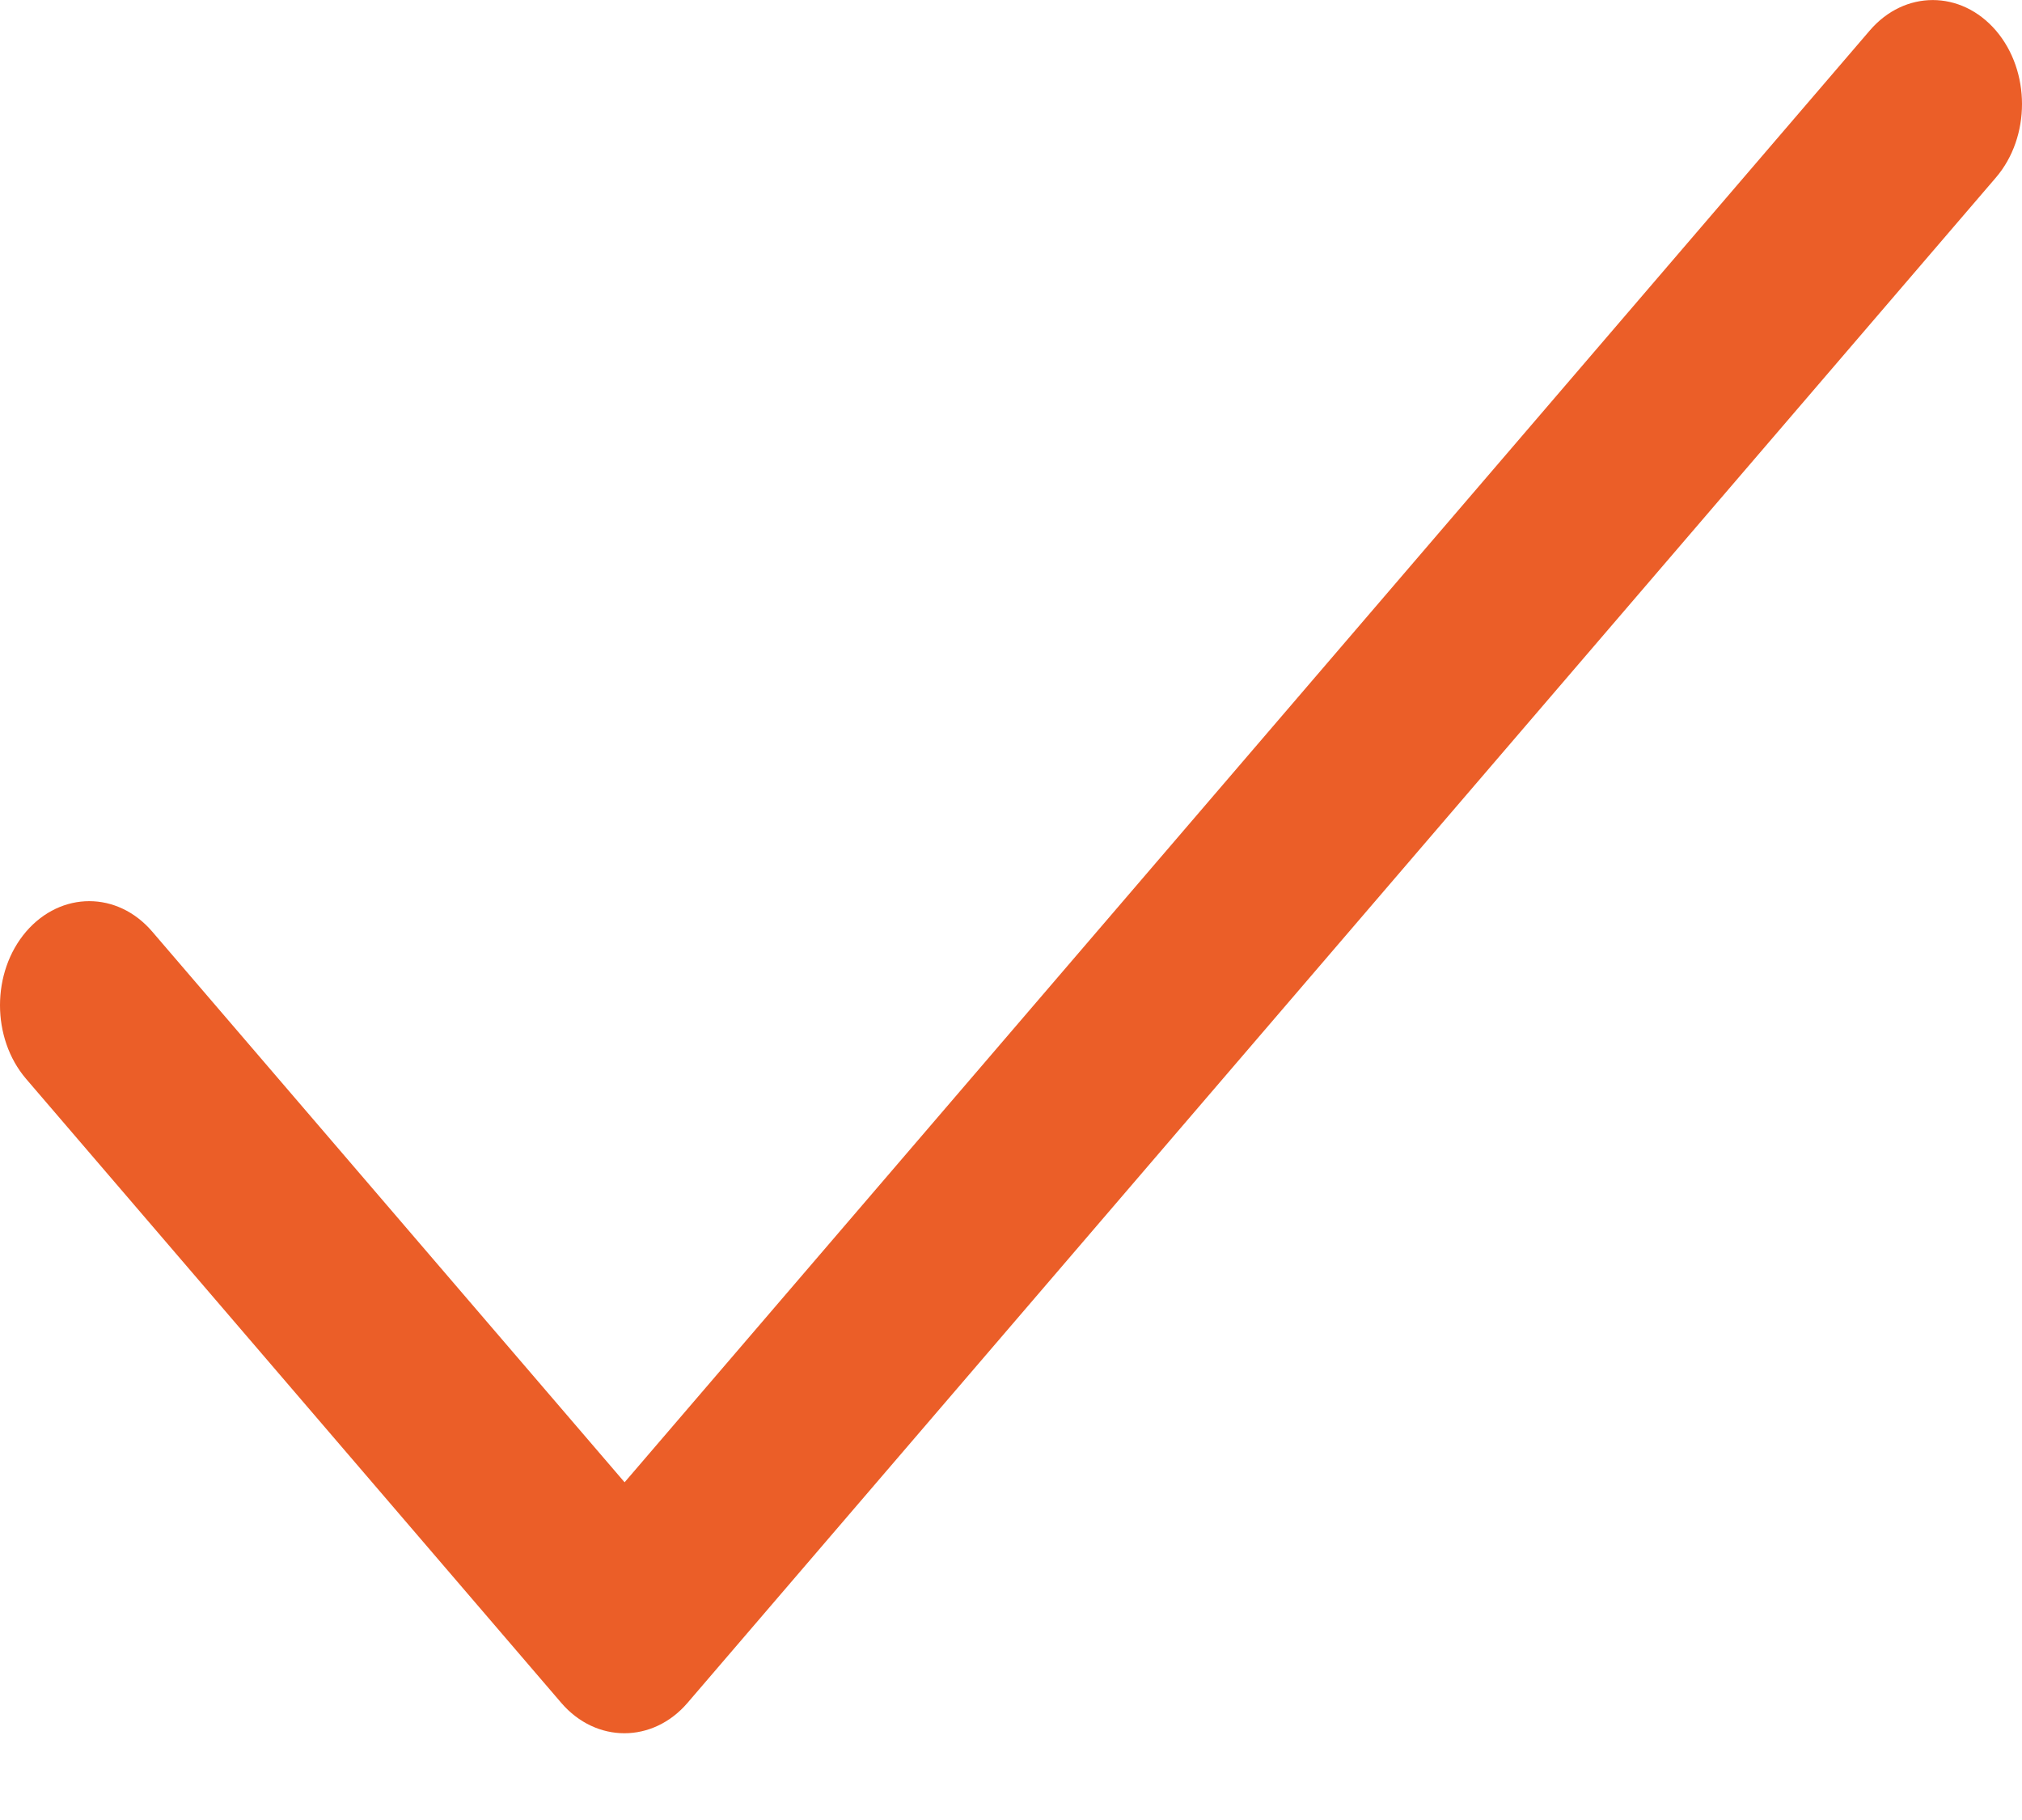
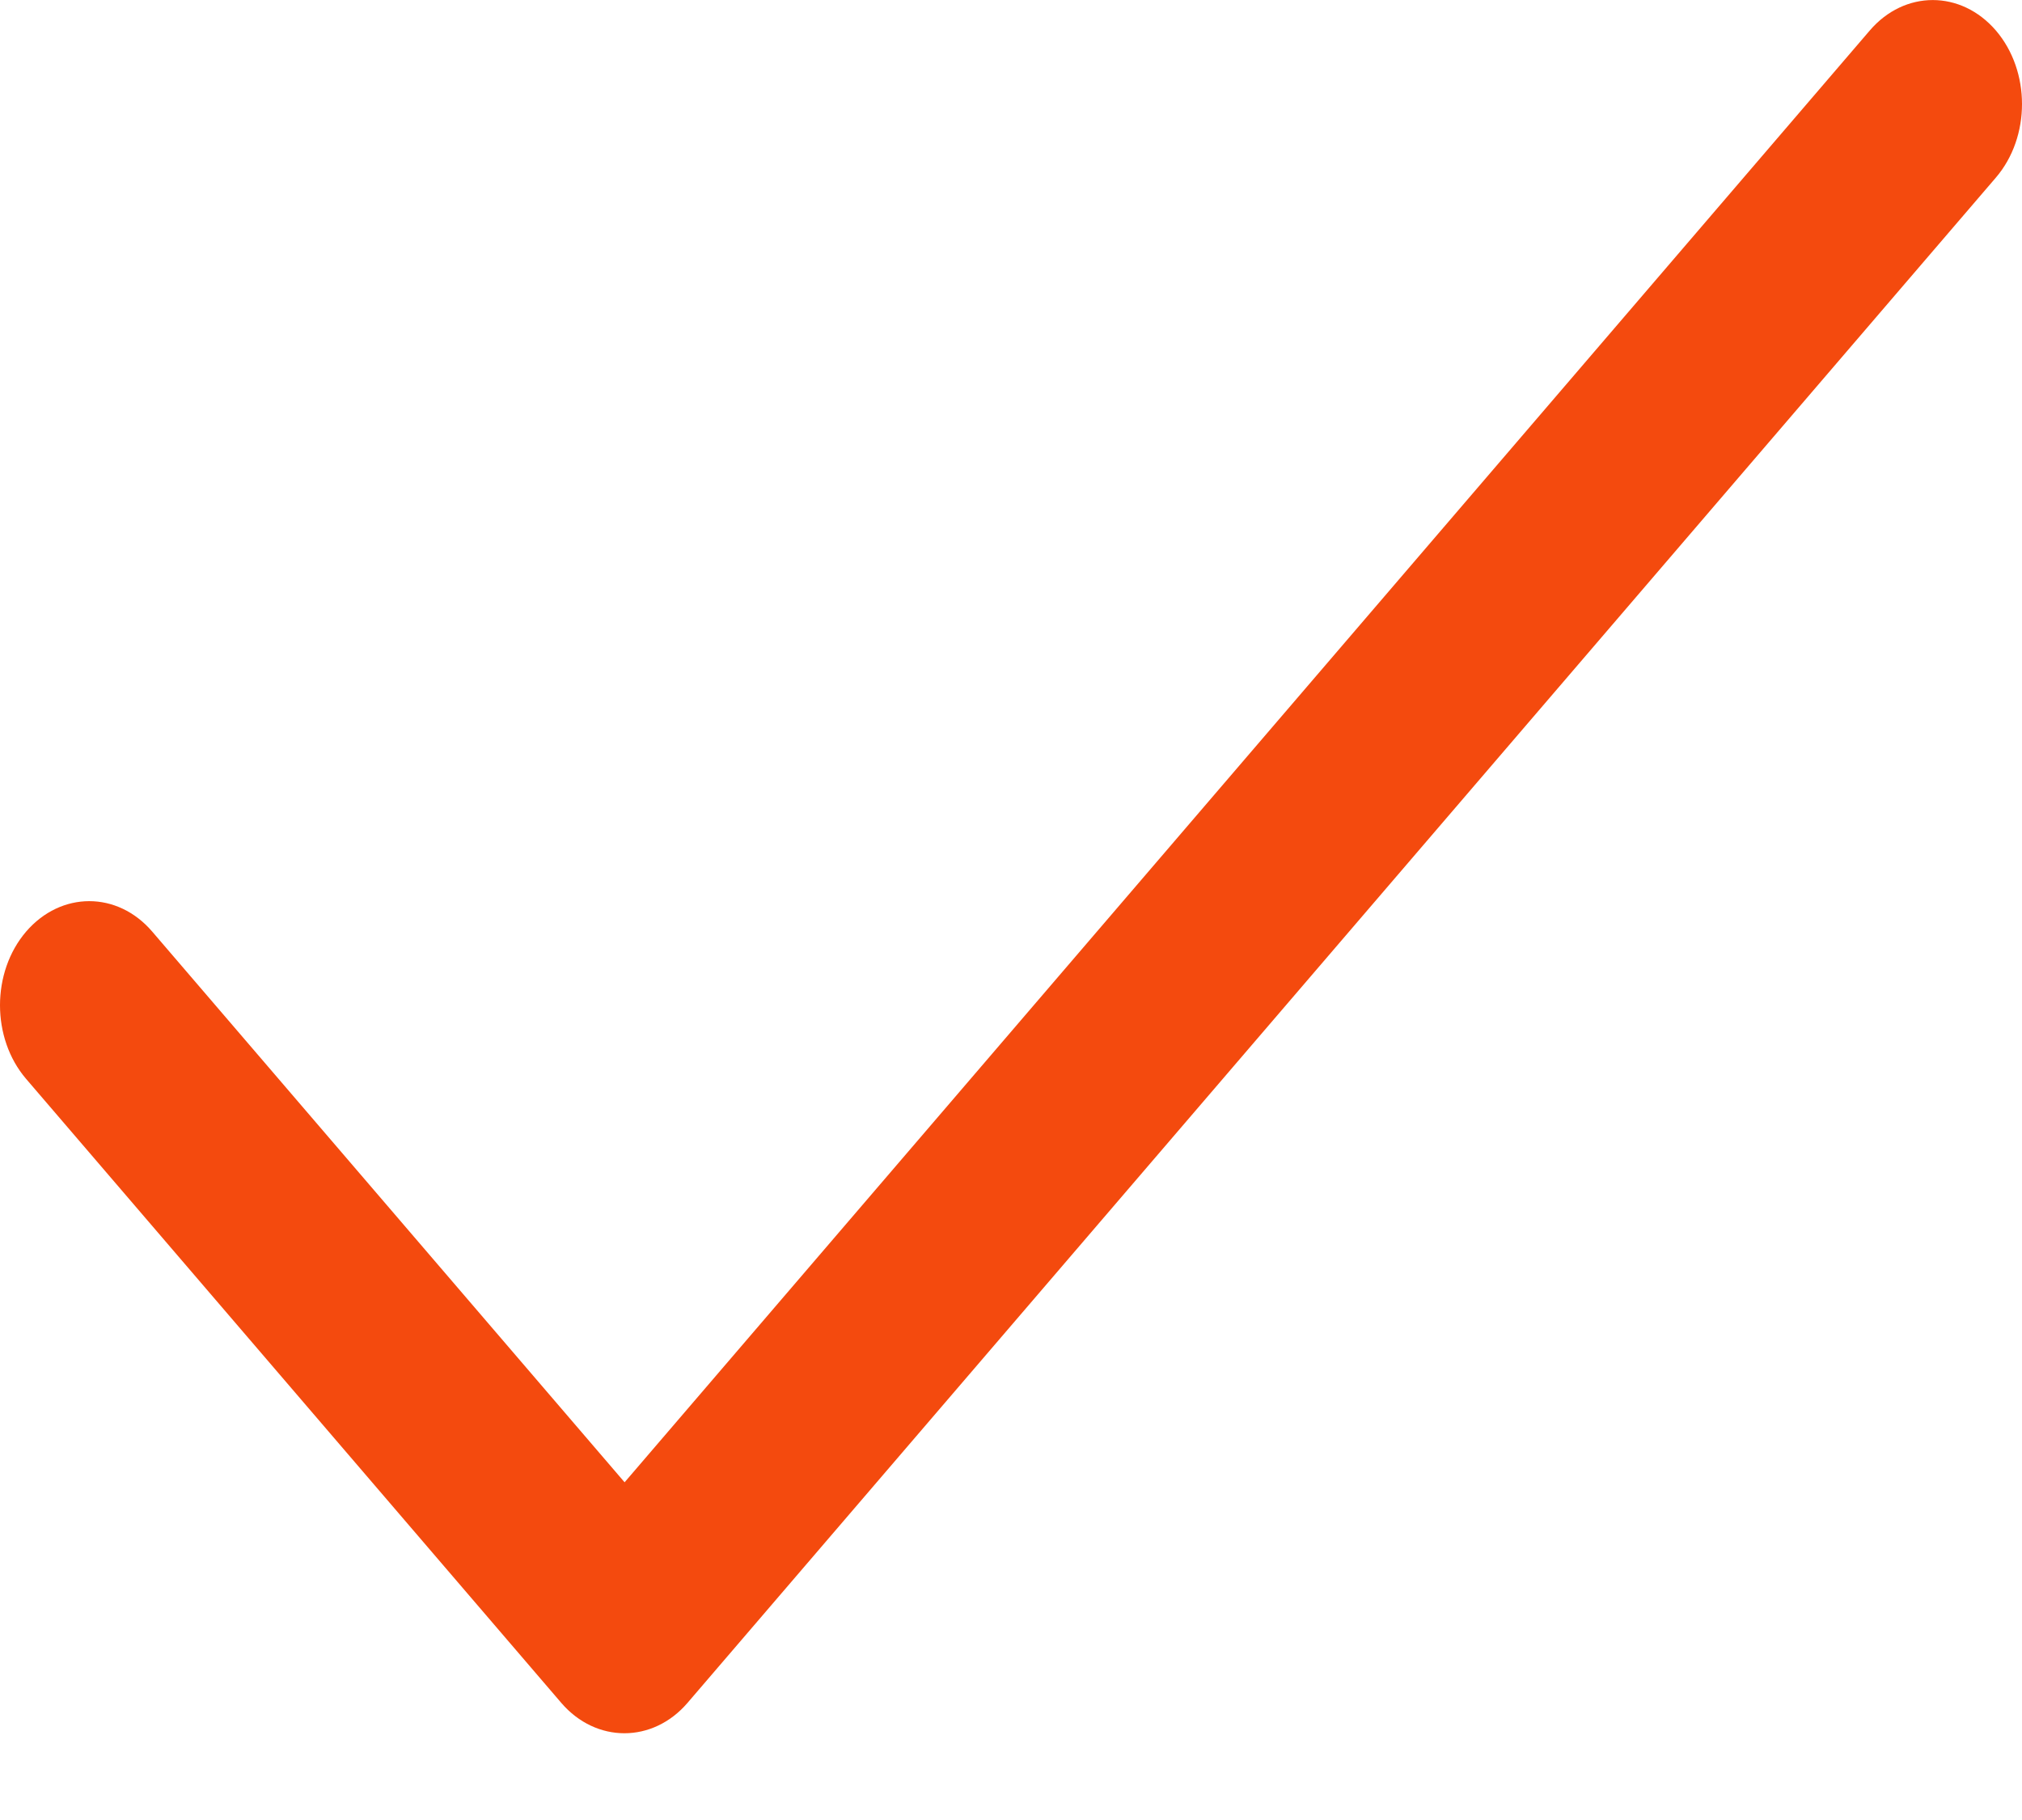
<svg xmlns="http://www.w3.org/2000/svg" width="10" height="9" viewBox="0 0 10 9" fill="none">
-   <path d="M3.088 8.571C2.975 8.571 2.862 8.521 2.776 8.421L0.129 5.335C-0.043 5.134 -0.043 4.808 0.129 4.607C0.302 4.406 0.581 4.406 0.753 4.607L3.089 7.33L9.247 0.151C9.419 -0.05 9.698 -0.05 9.871 0.151C10.043 0.352 10.043 0.677 9.871 0.878L3.4 8.421C3.314 8.521 3.201 8.571 3.088 8.571Z" fill="#EB5E28" />
+   <path d="M3.088 8.571C2.975 8.571 2.862 8.521 2.776 8.421L0.129 5.335C-0.043 5.134 -0.043 4.808 0.129 4.607C0.302 4.406 0.581 4.406 0.753 4.607L3.089 7.33L9.247 0.151C9.419 -0.05 9.698 -0.05 9.871 0.151C10.043 0.352 10.043 0.677 9.871 0.878L3.4 8.421C3.314 8.521 3.201 8.571 3.088 8.571Z" fill="#f44a0e" />
</svg>
